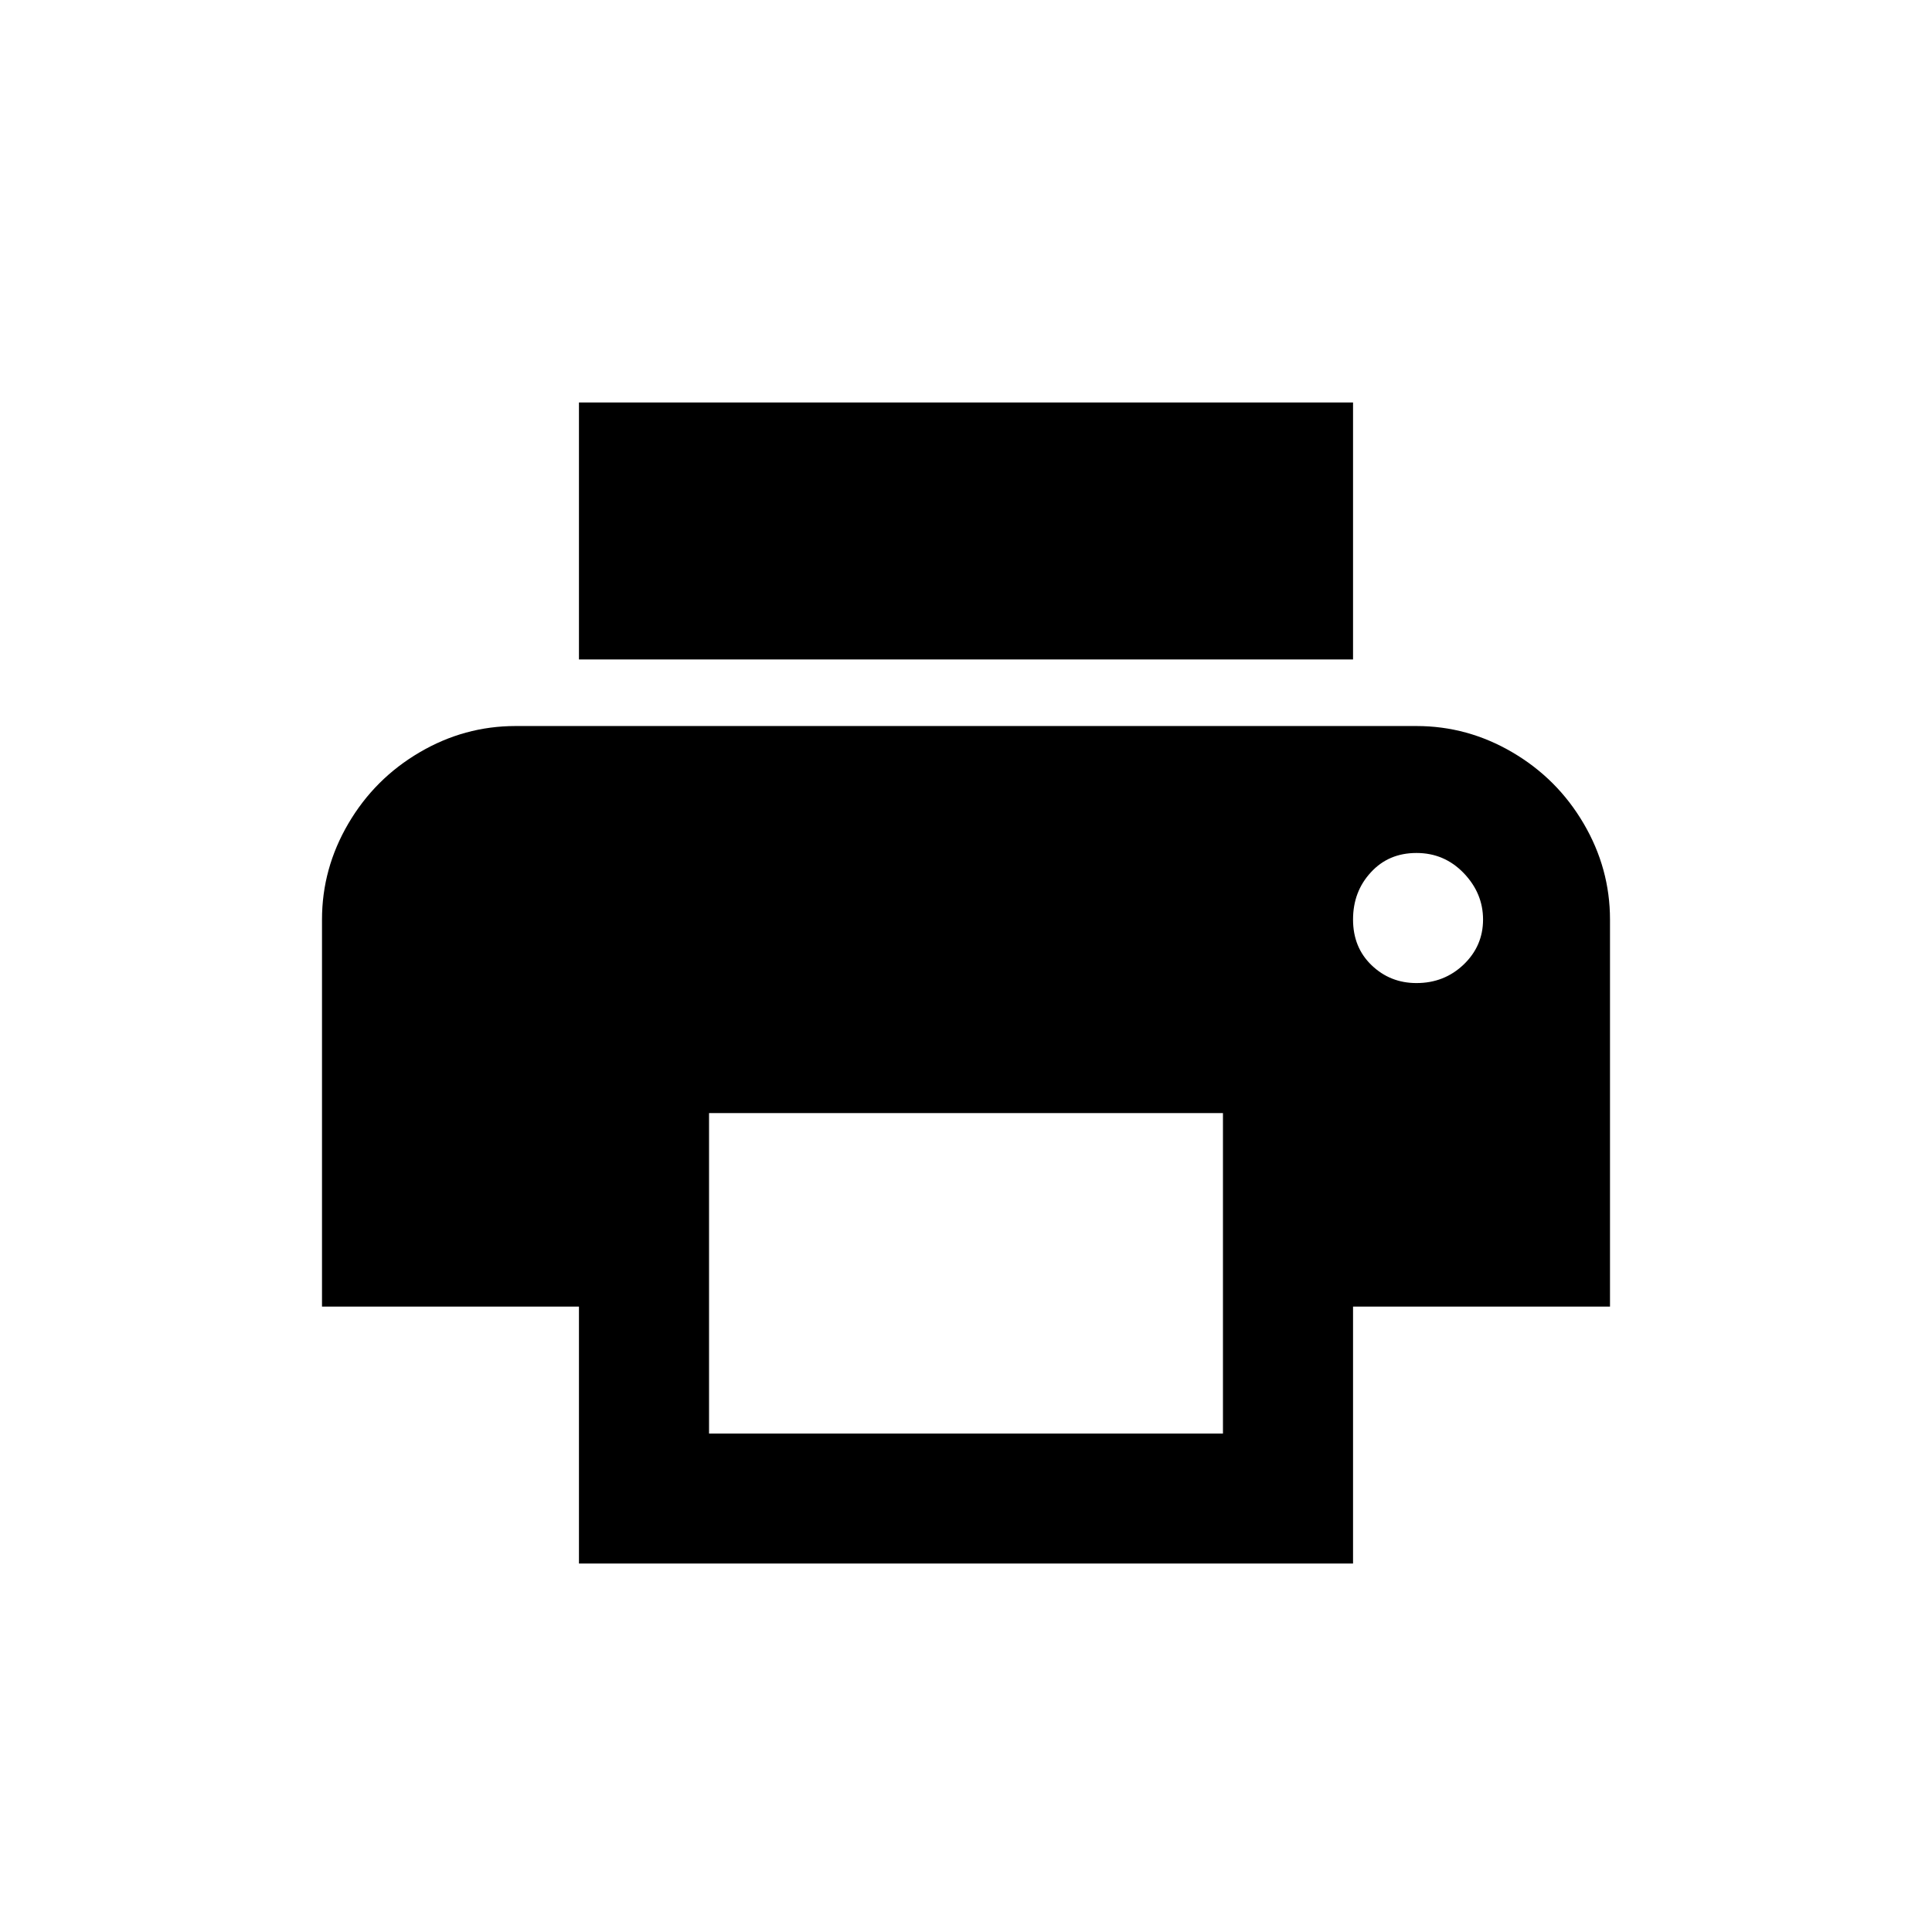
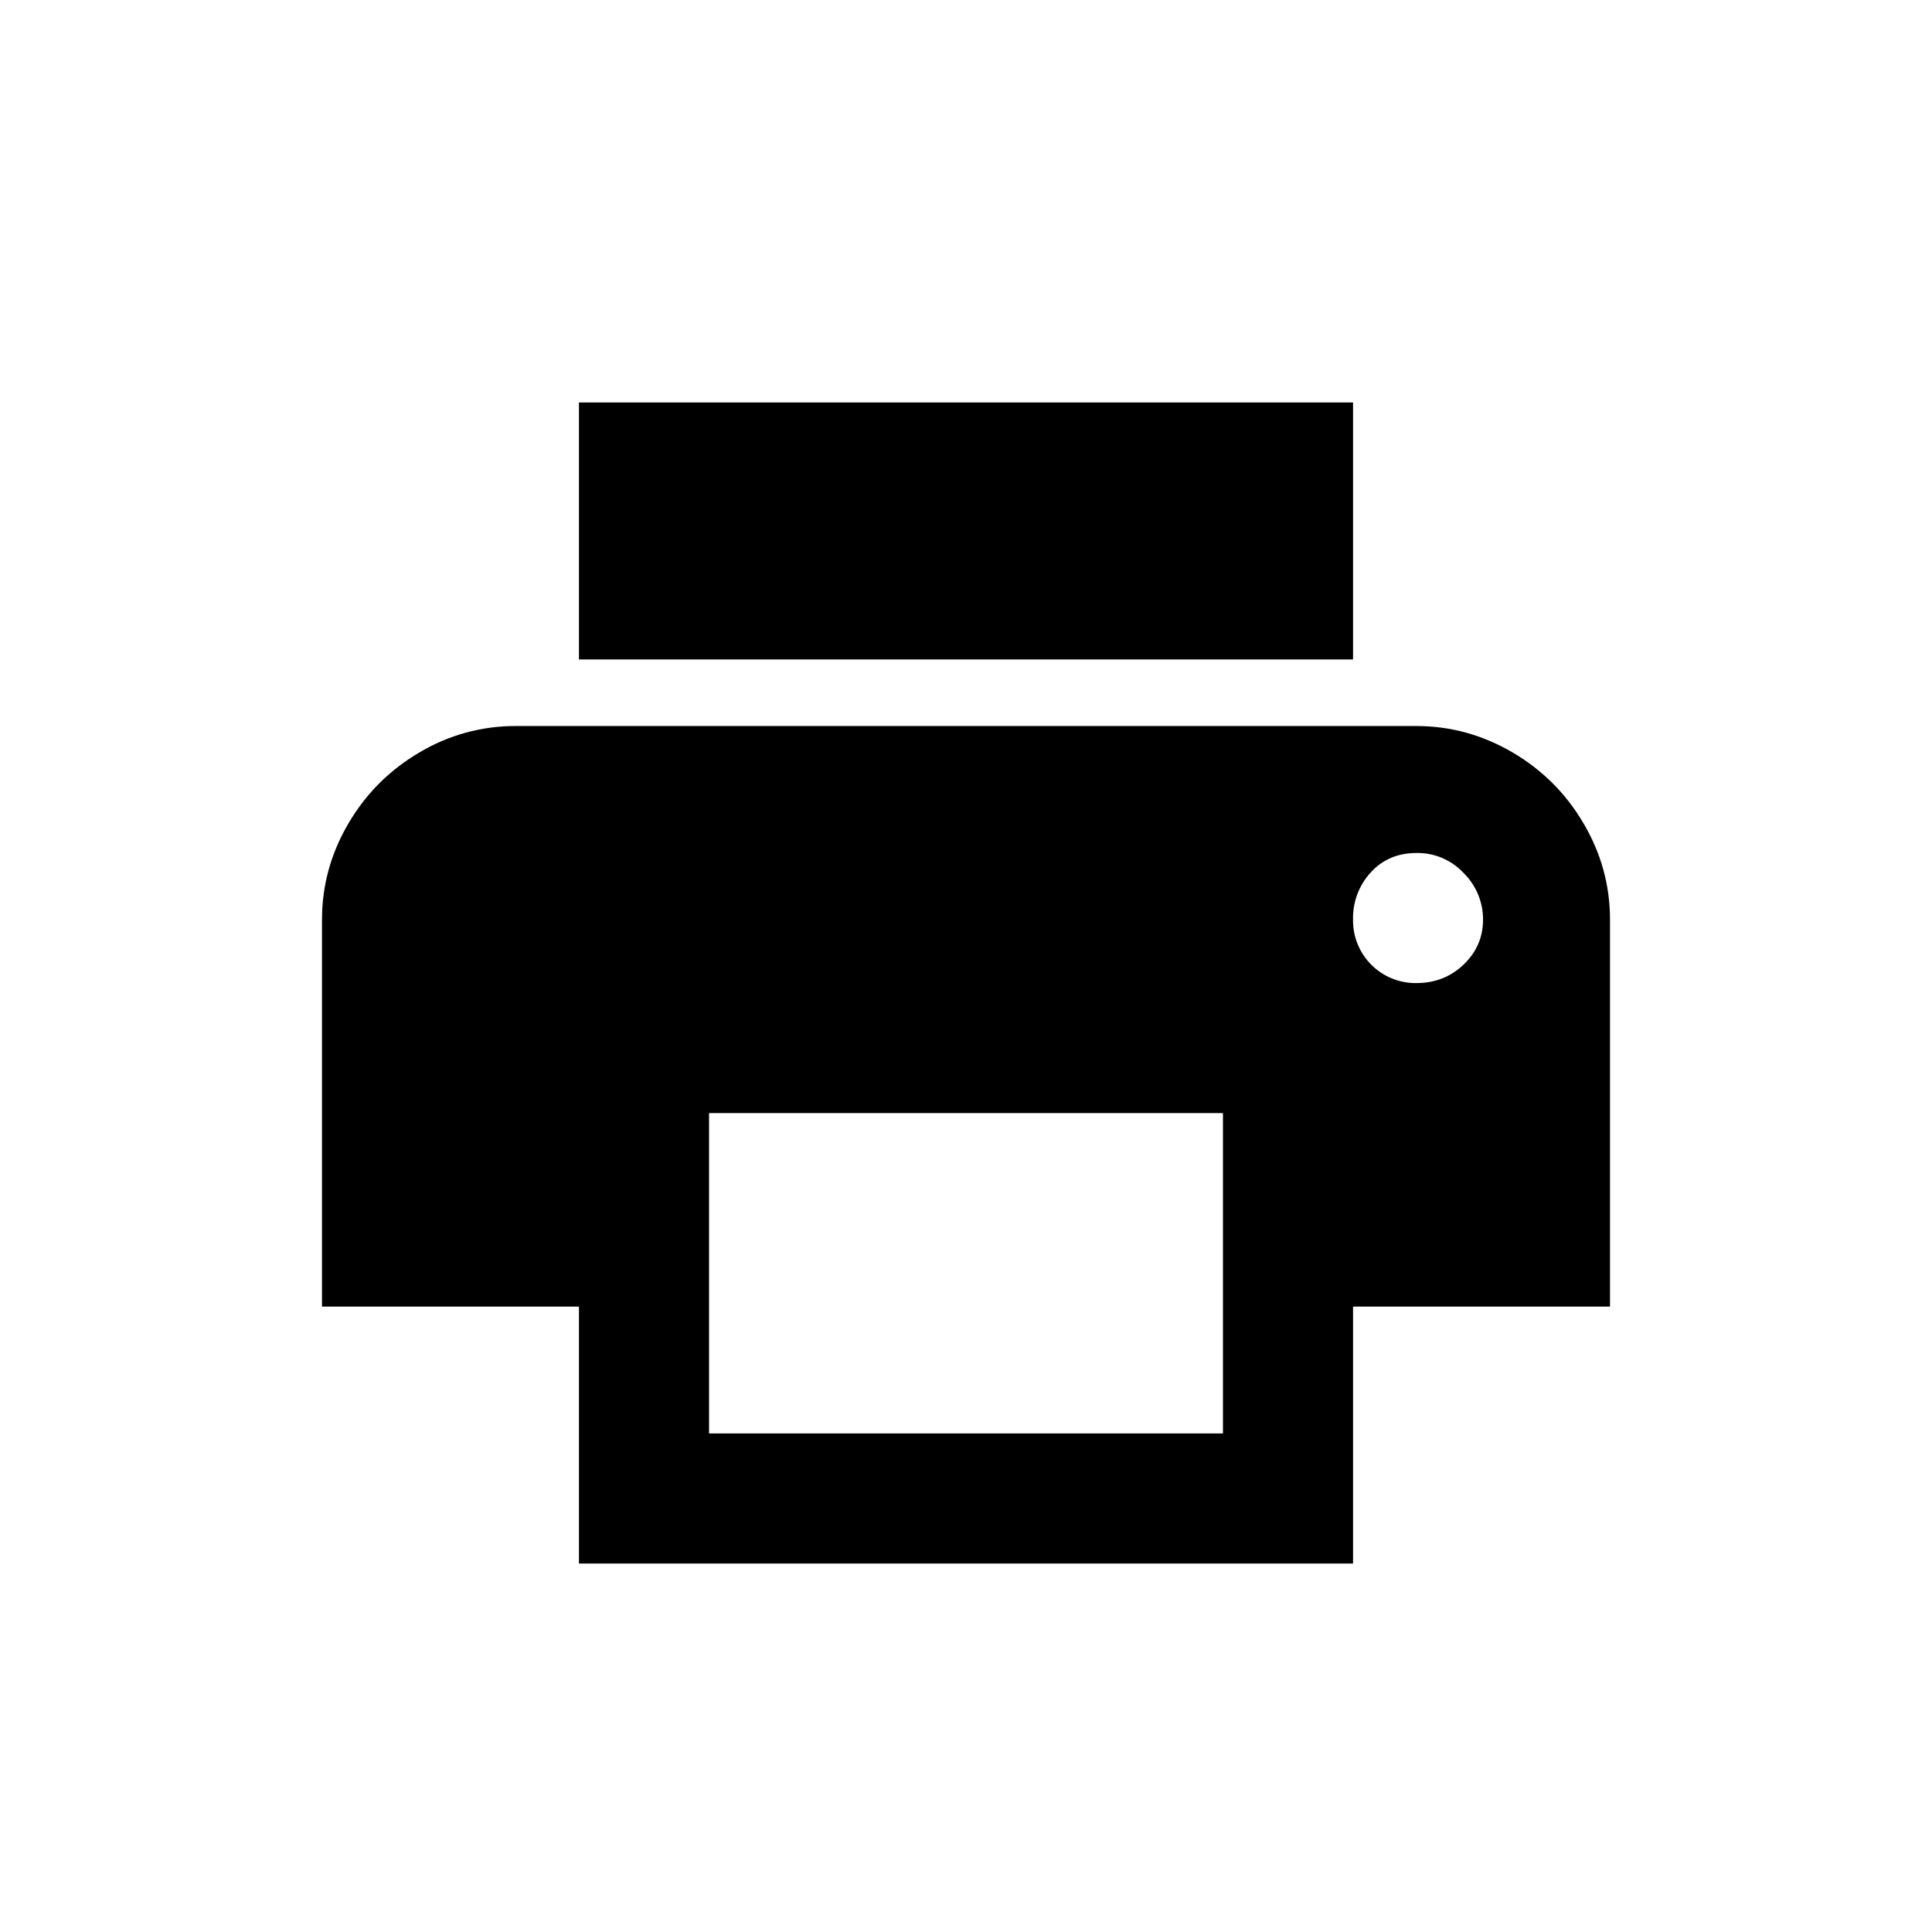
- <svg xmlns="http://www.w3.org/2000/svg" width="24" height="24" viewBox="0 0 24 24">
-   <path fill-rule="evenodd" d="M16.808,5 L16.808,8.192 L7.192,8.192 L7.192,5 L16.808,5 Z M17.596,12.212 C17.827,12.212 18.022,12.135 18.183,11.981 C18.343,11.827 18.423,11.641 18.423,11.423 C18.423,11.205 18.343,11.013 18.183,10.846 C18.022,10.679 17.827,10.596 17.596,10.596 C17.365,10.596 17.176,10.676 17.029,10.837 C16.881,10.997 16.808,11.192 16.808,11.423 C16.808,11.654 16.885,11.843 17.038,11.99 C17.192,12.138 17.378,12.212 17.596,12.212 Z M15.192,17.808 L15.192,13.827 L8.808,13.827 L8.808,17.808 L15.192,17.808 Z M17.596,9.019 C18.019,9.019 18.417,9.128 18.788,9.346 C19.16,9.564 19.455,9.859 19.673,10.231 C19.891,10.603 20,11 20,11.423 L20,16.231 L16.808,16.231 L16.808,19.423 L7.192,19.423 L7.192,16.231 L4,16.231 L4,11.423 C4,11 4.109,10.603 4.327,10.231 C4.545,9.859 4.84,9.564 5.212,9.346 C5.583,9.128 5.981,9.019 6.404,9.019 L17.596,9.019 Z" />
+ <svg xmlns="http://www.w3.org/2000/svg" width="24" height="24">
+   <path fill-rule="evenodd" d="M16.808 5v3.192H7.192V5h9.616zm.788 7.212c.23 0 .426-.077.587-.231.16-.154.24-.34.24-.558a.81.81 0 0 0-.24-.577.783.783 0 0 0-.587-.25c-.23 0-.42.08-.567.24a.835.835 0 0 0-.221.587.776.776 0 0 0 .788.789zm-2.404 5.596v-3.981H8.808v3.98h6.384zm2.404-8.789c.423 0 .82.11 1.192.327.372.218.667.513.885.885.218.372.327.769.327 1.192v4.808h-3.192v3.192H7.192v-3.192H4v-4.808c0-.423.109-.82.327-1.192.218-.372.513-.667.885-.885a2.316 2.316 0 0 1 1.192-.327h11.192z" />
</svg>
